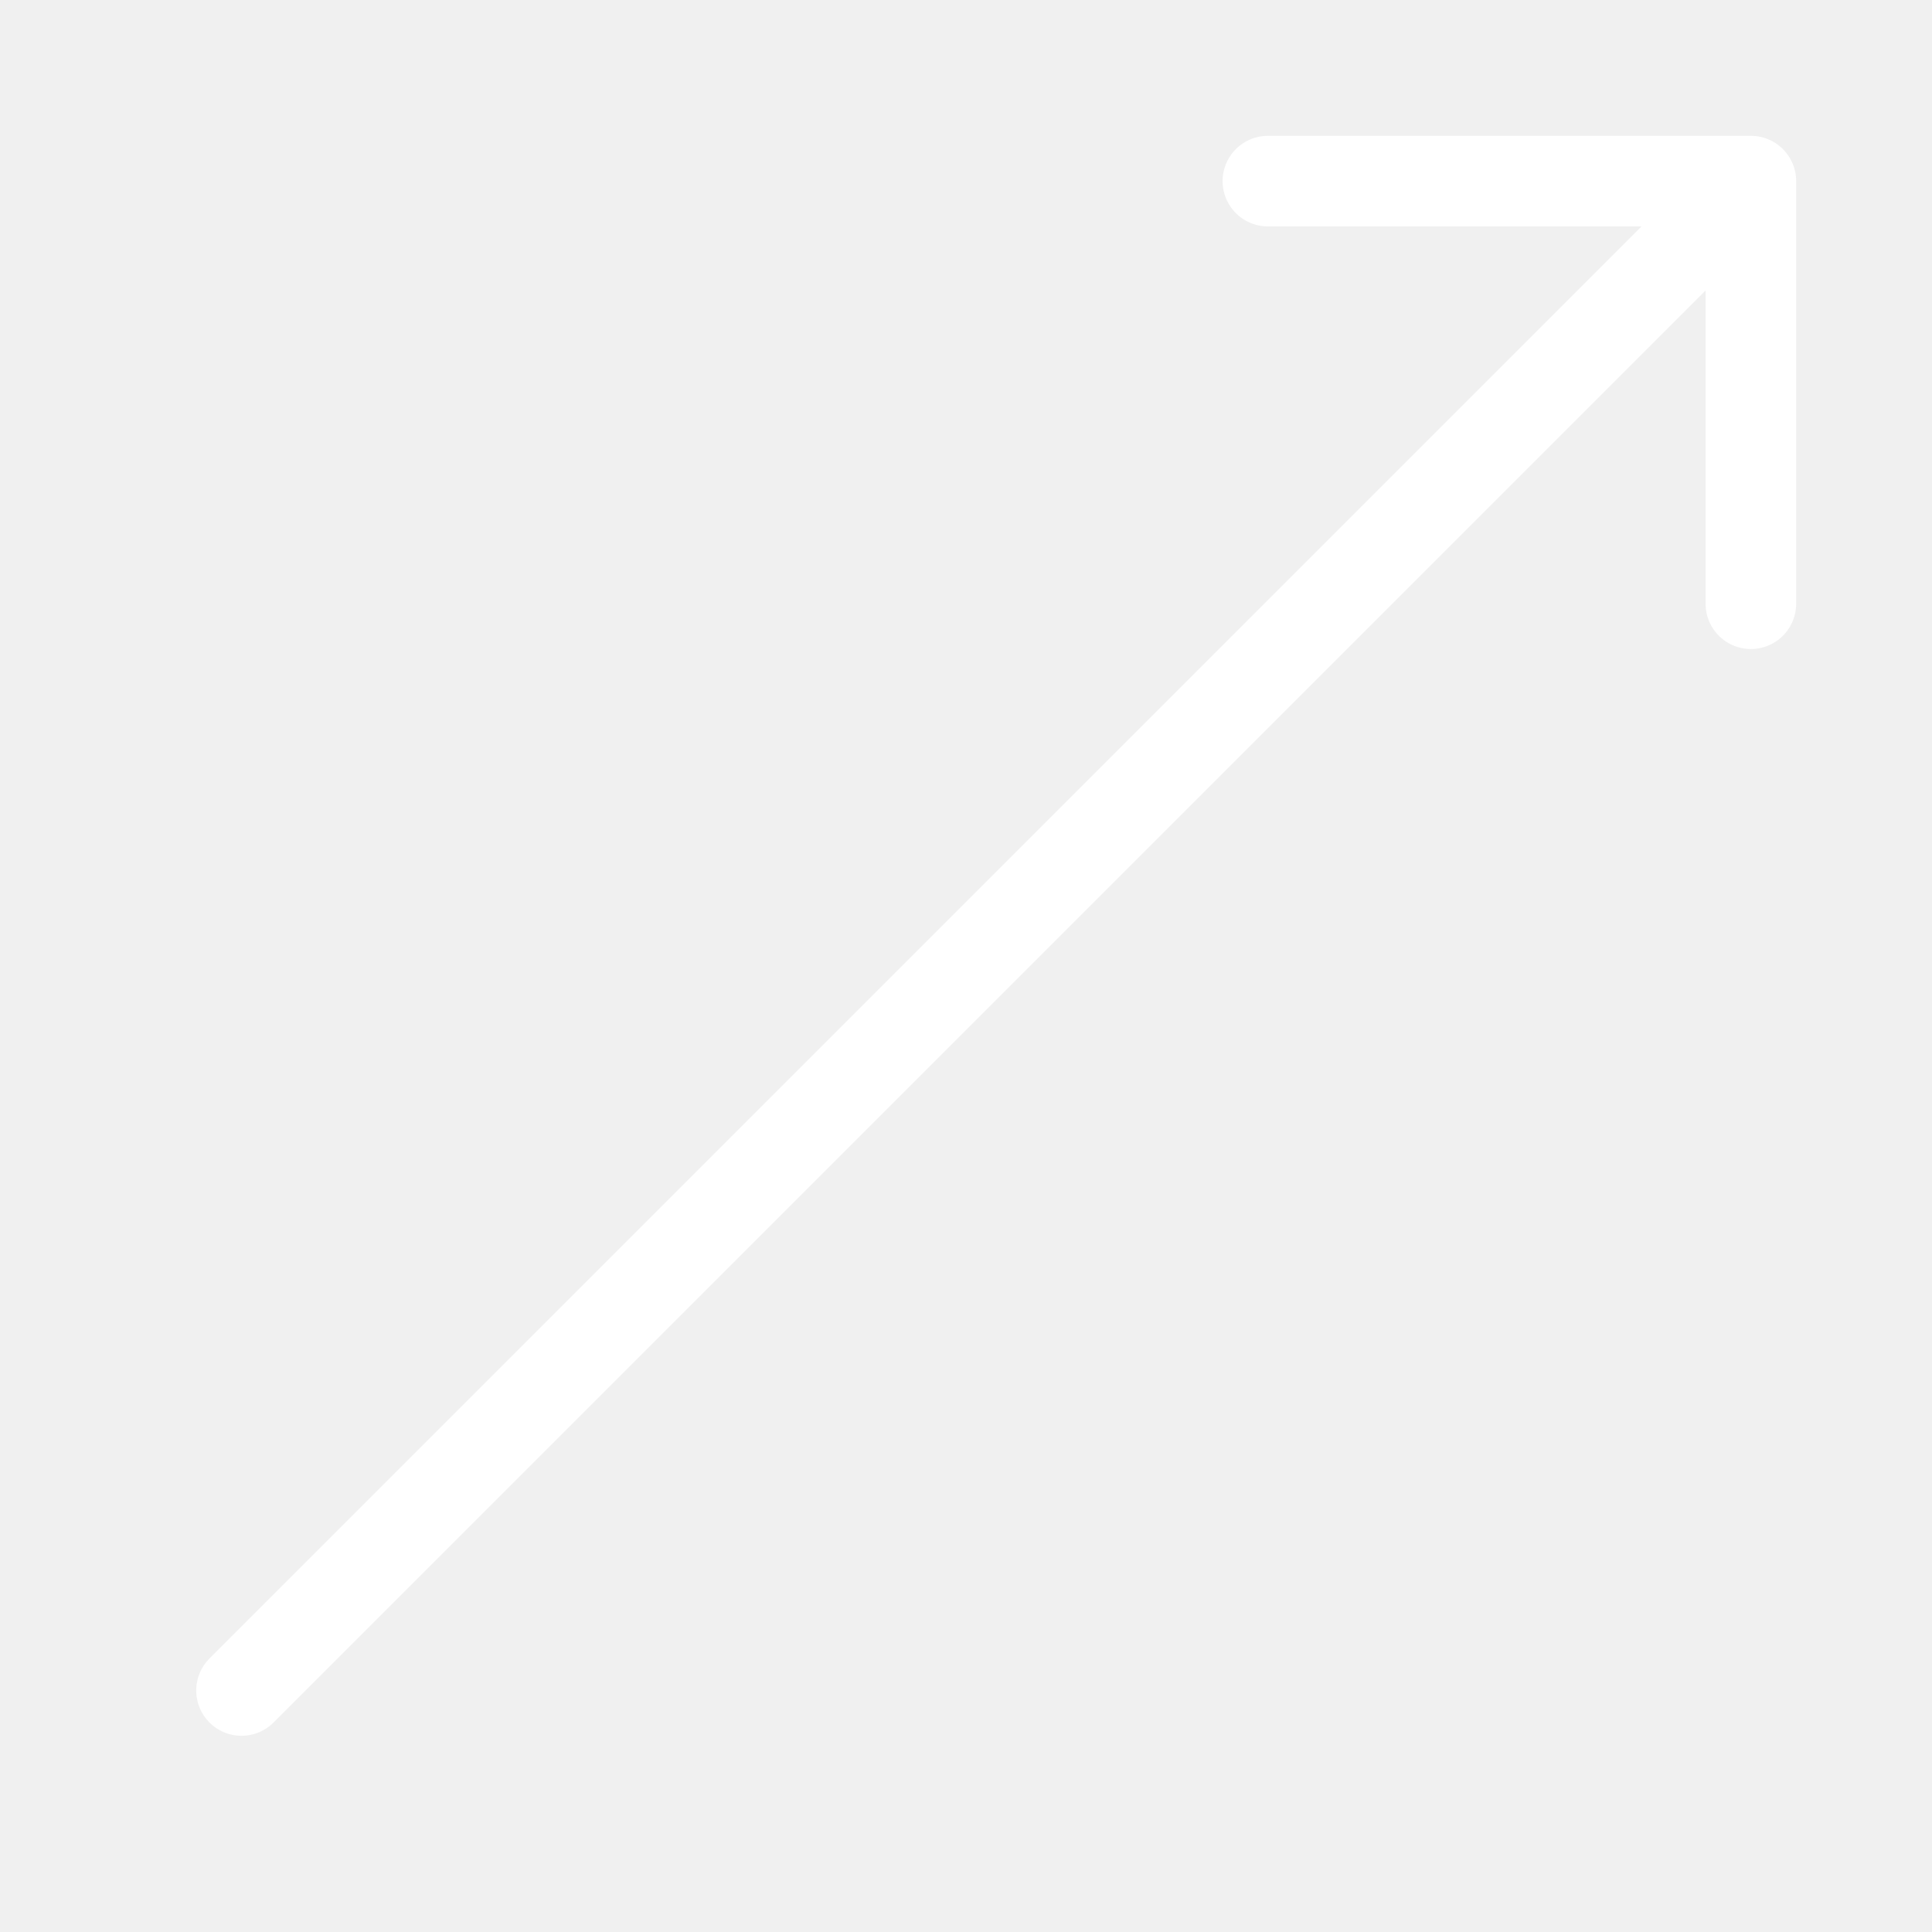
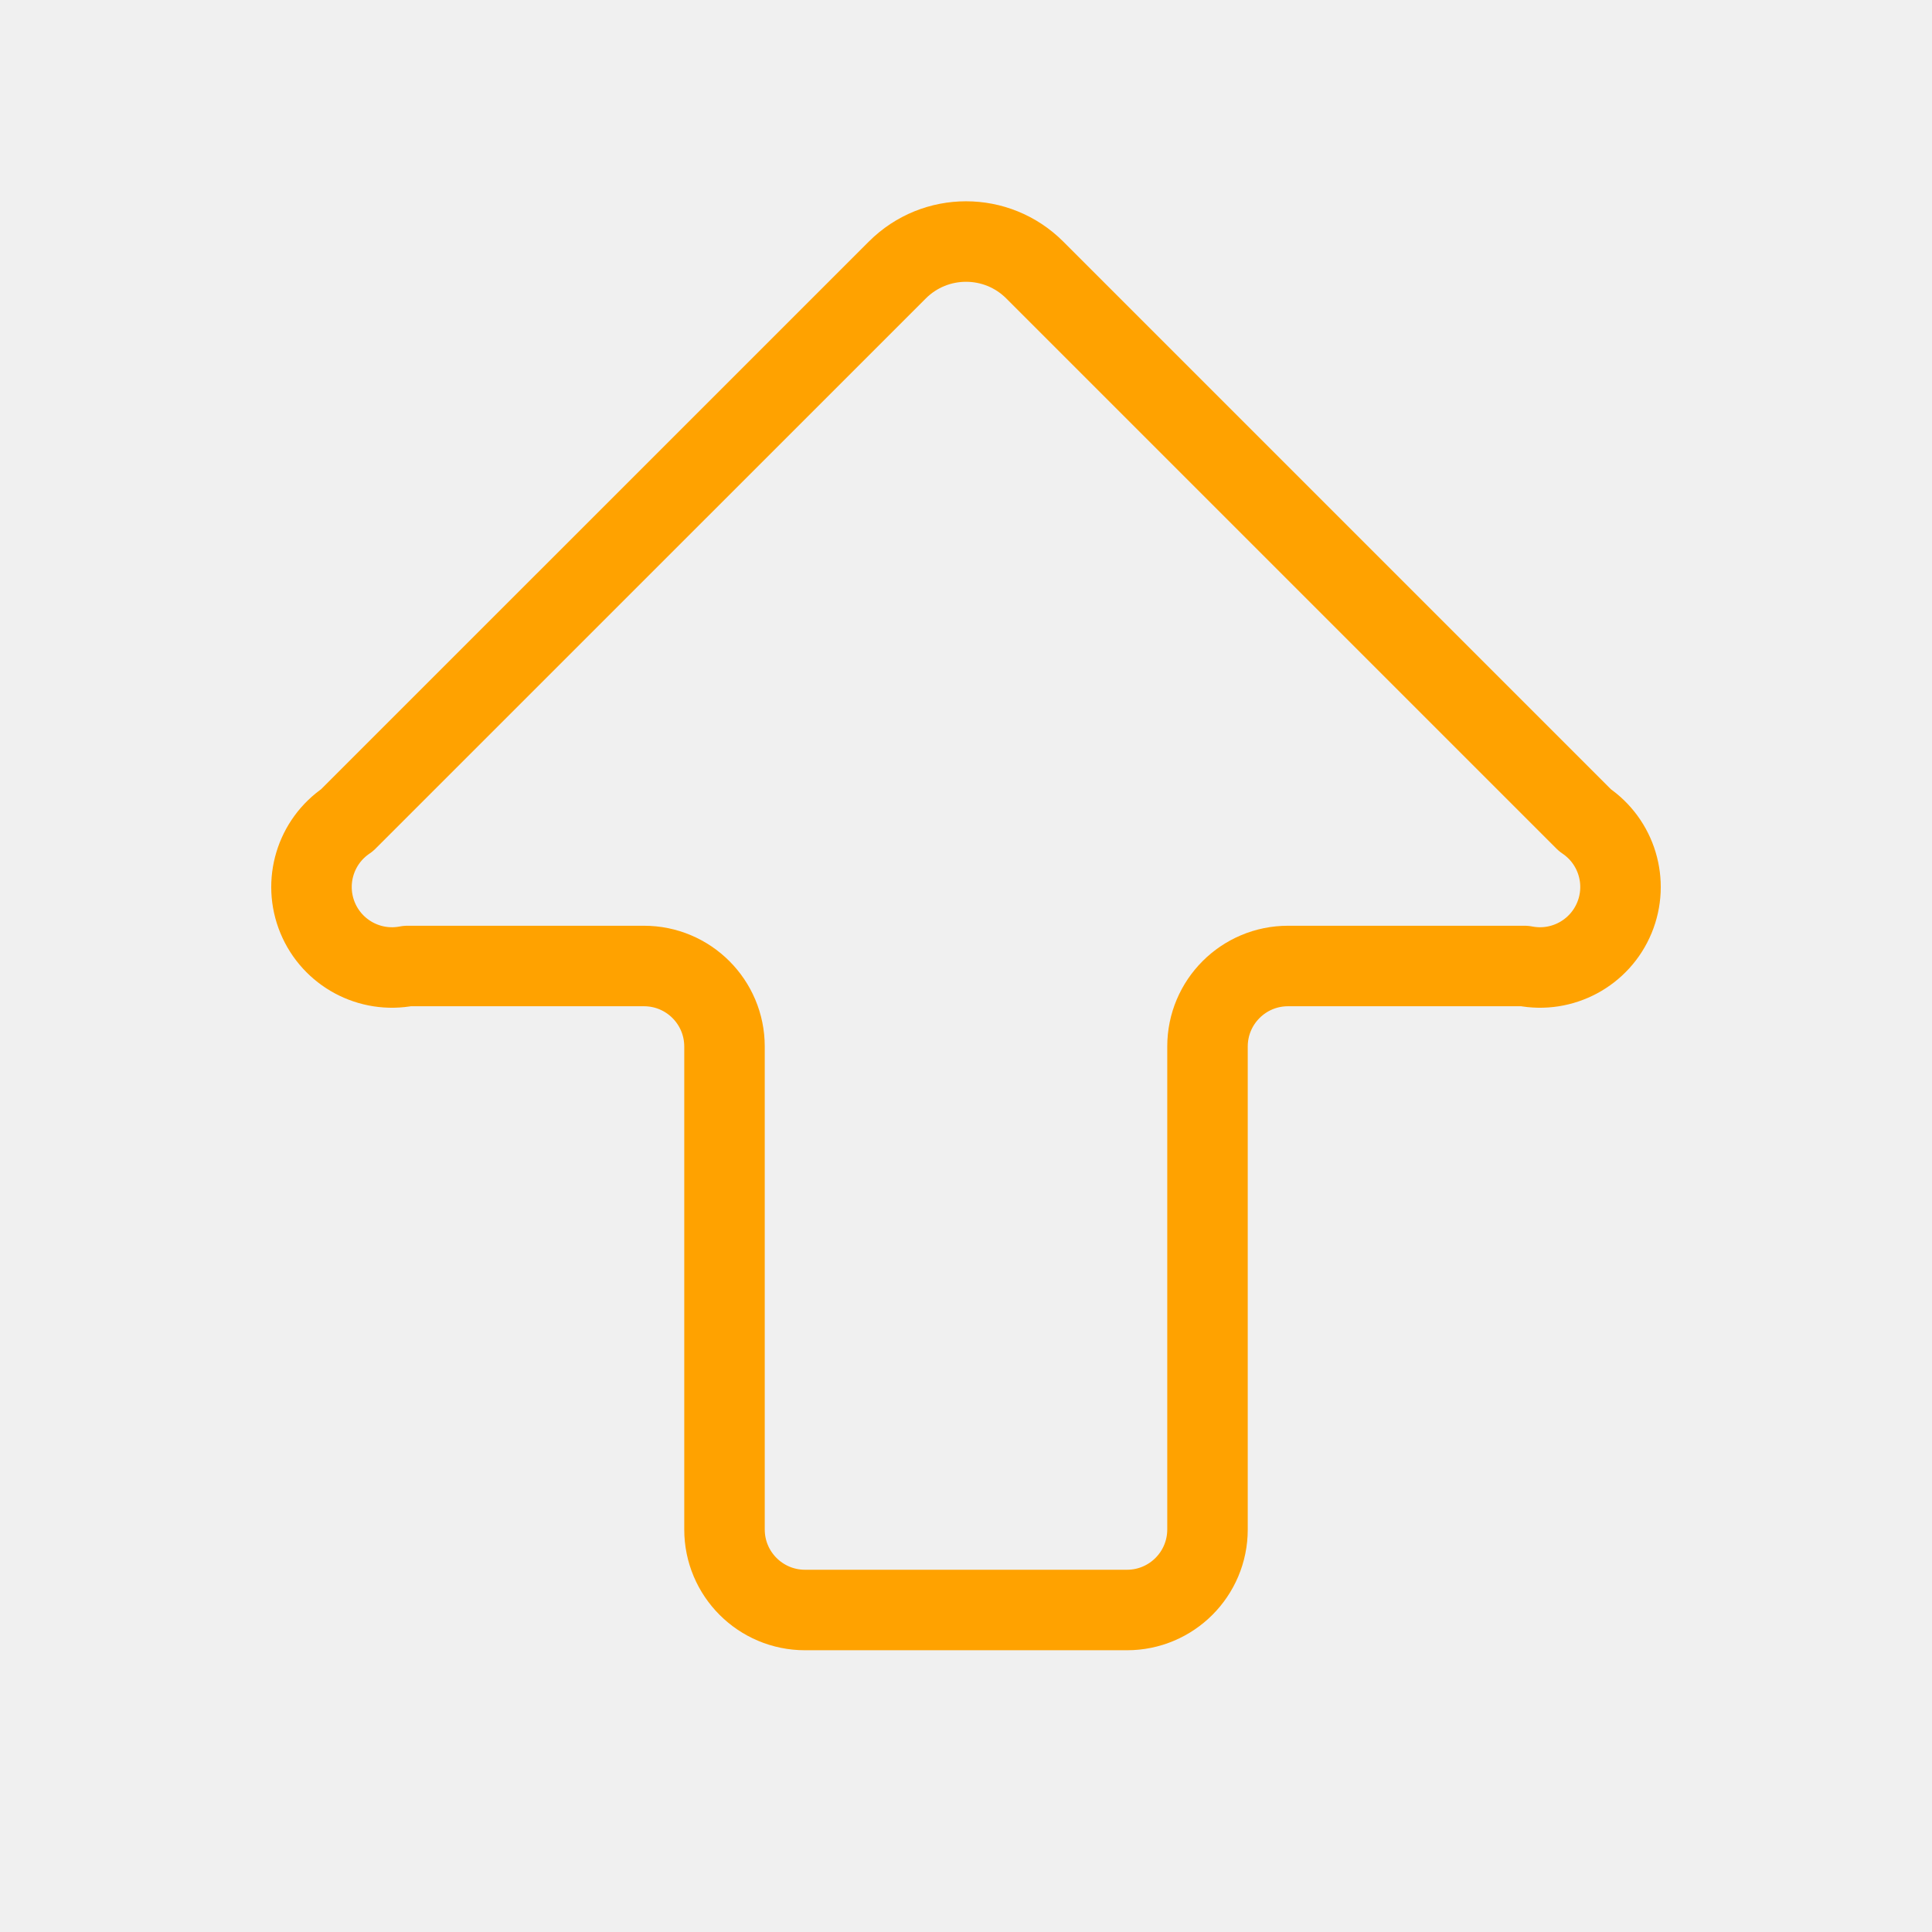
- <svg xmlns="http://www.w3.org/2000/svg" width="64" height="64" viewBox="0 0 64 64">
-   <defs>
-     <radialGradient id="ringGlow" cx="50%" cy="50%" r="50%" fx="50%" fy="50%">
-       <stop offset="0%" stop-color="#ffffff" stop-opacity="1" />
-       <stop offset="50%" stop-color="#ffffff" stop-opacity="0" />
-       <stop offset="100%" stop-color="#ffffff" stop-opacity="1" />
-     </radialGradient>
-   </defs>
-   <line x1="8" y1="56" x2="56" y2="8" stroke="#ffffff" stroke-width="3" stroke-linecap="round" />
-   <path d="M42 6 L58 6 L58 20" fill="none" stroke="#ffffff" stroke-width="3" stroke-linecap="round" stroke-linejoin="round" />
+ <svg xmlns="http://www.w3.org/2000/svg" width="64" height="64" viewBox="0 0 24 24" fill="none" stroke="#ffa200" stroke-width="1" stroke-linecap="round" stroke-linejoin="round" class="lucide lucide-arrow-big-up-icon lucide-arrow-big-up">
+   <path d="M9 13a1 1 0 0 0-1-1H5.061a1 1 0 0 1-.75-1.811l6.836-6.835a1.207 1.207 0 0 1 1.707 0l6.835 6.835a1 1 0 0 1-.75 1.811H16a1 1 0 0 0-1 1v6a1 1 0 0 1-1 1h-4a1 1 0 0 1-1-1z" />
</svg>
